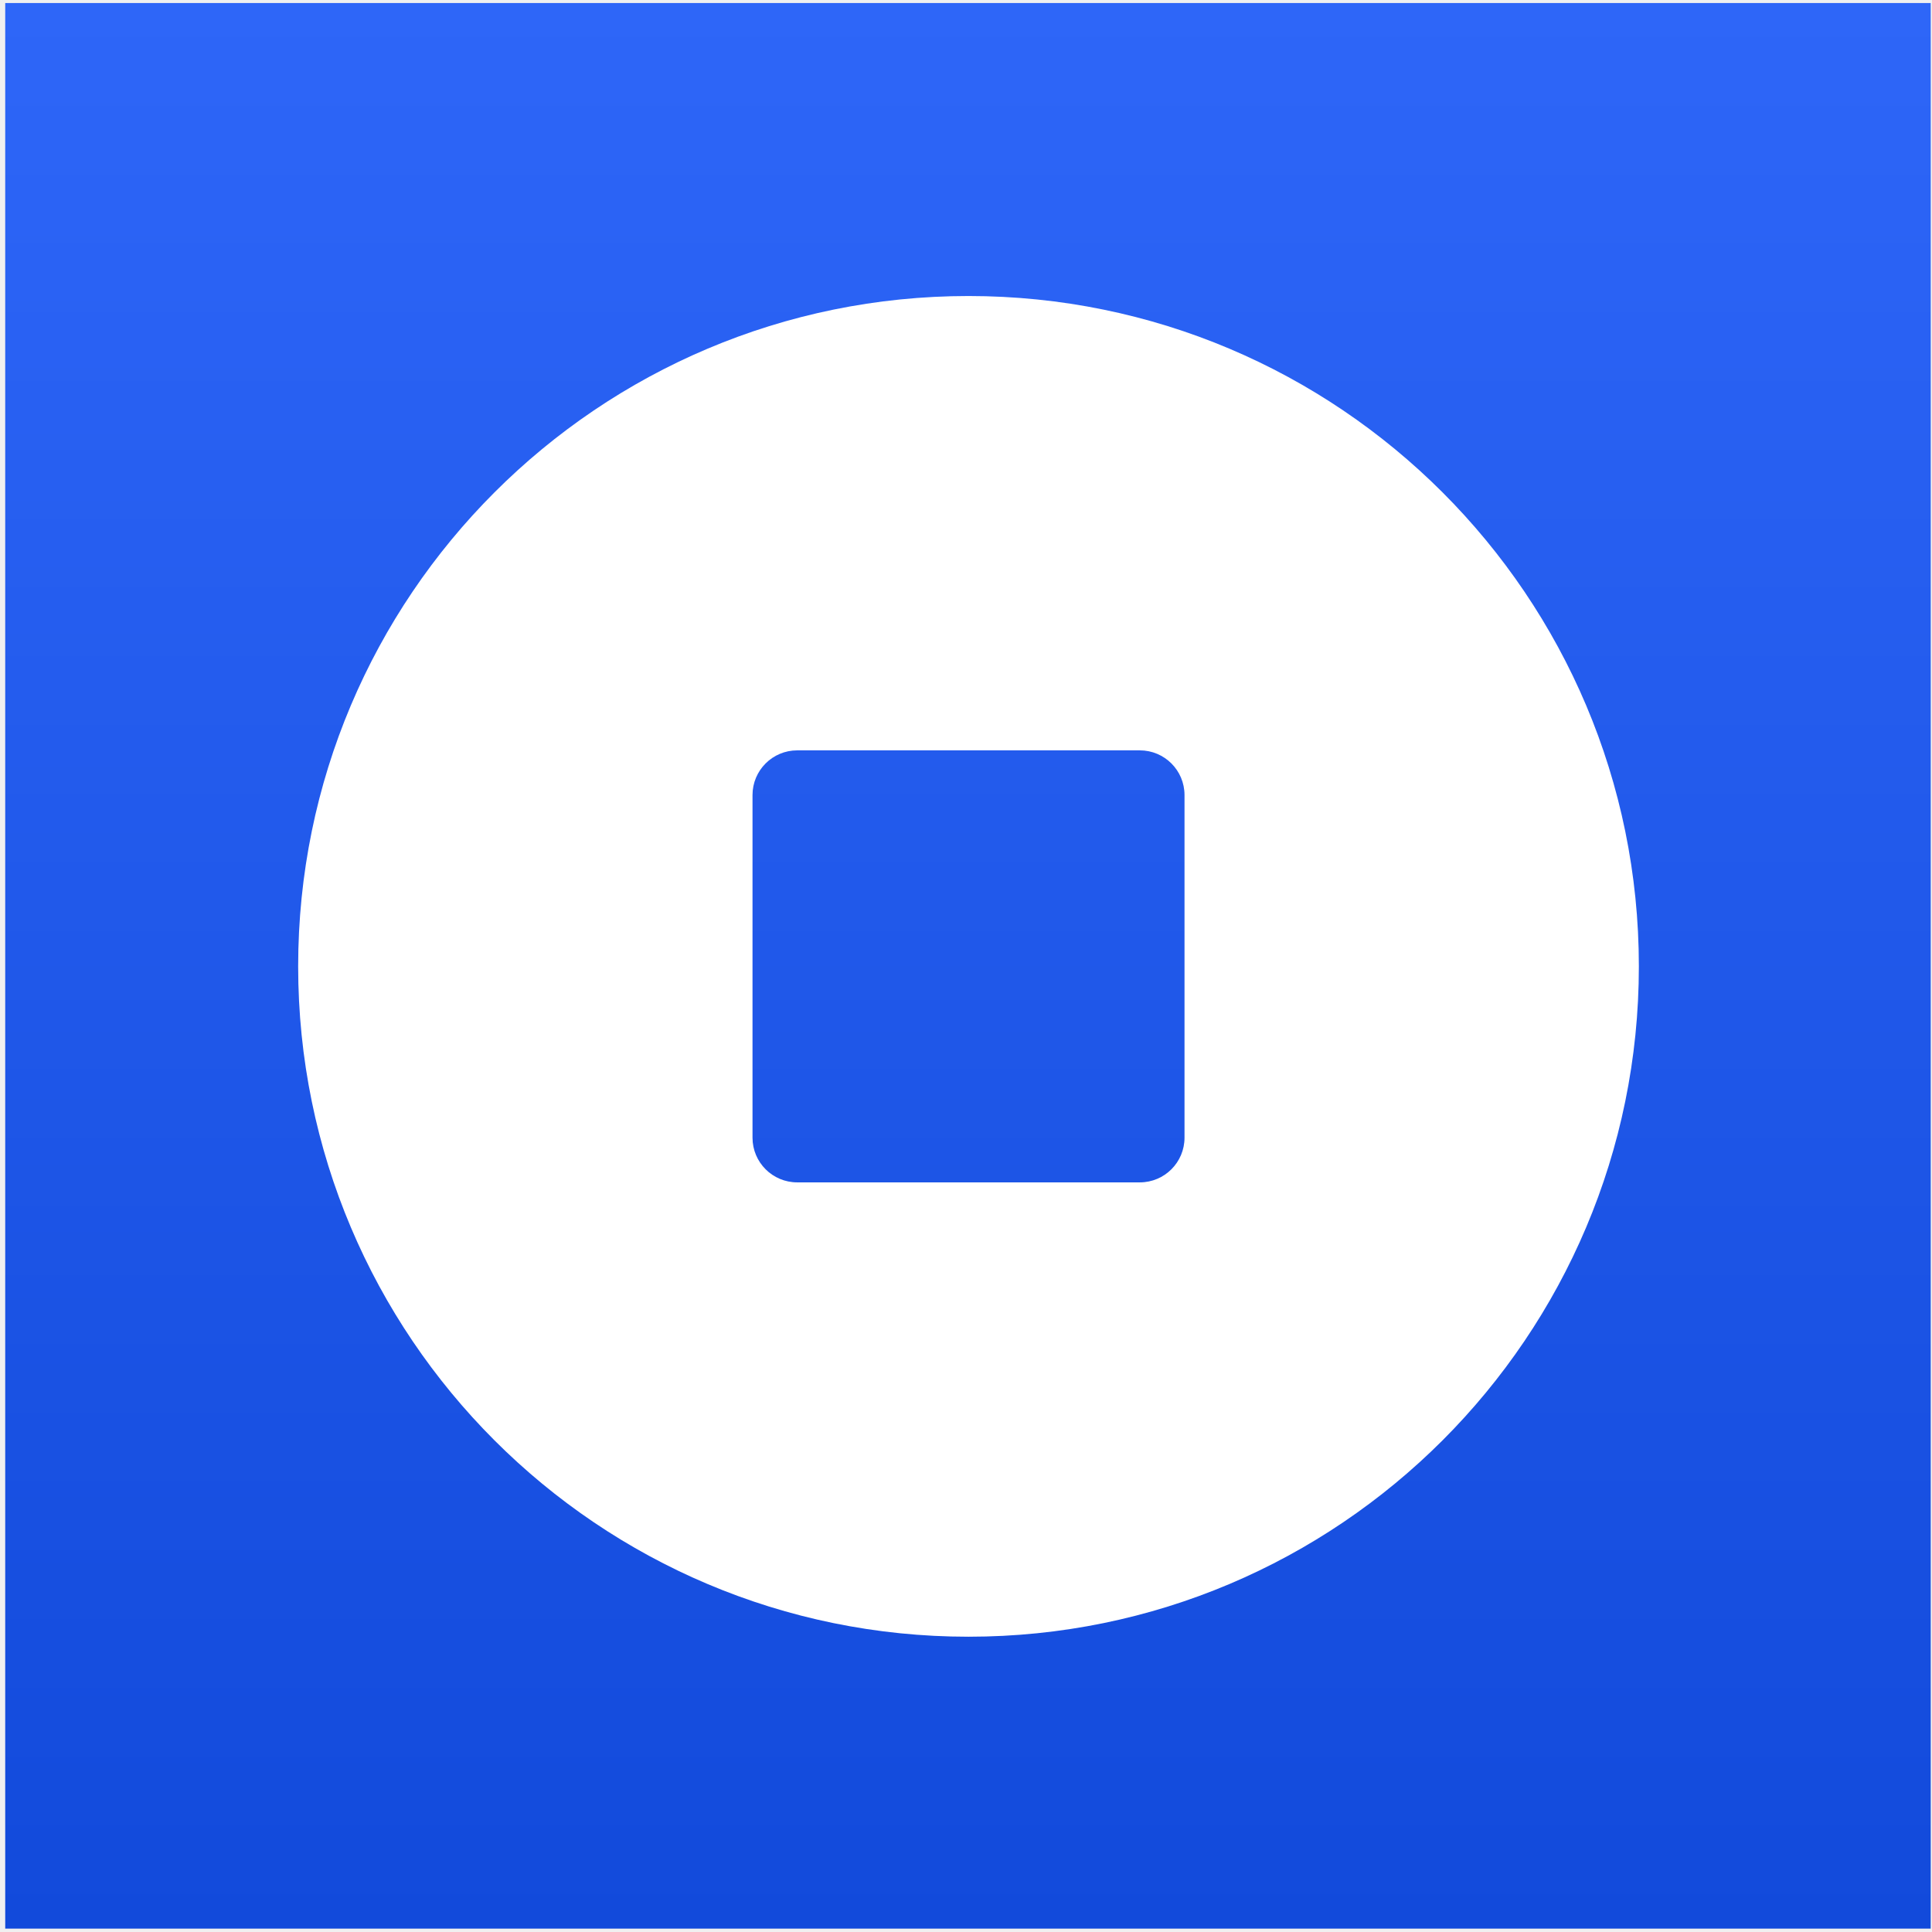
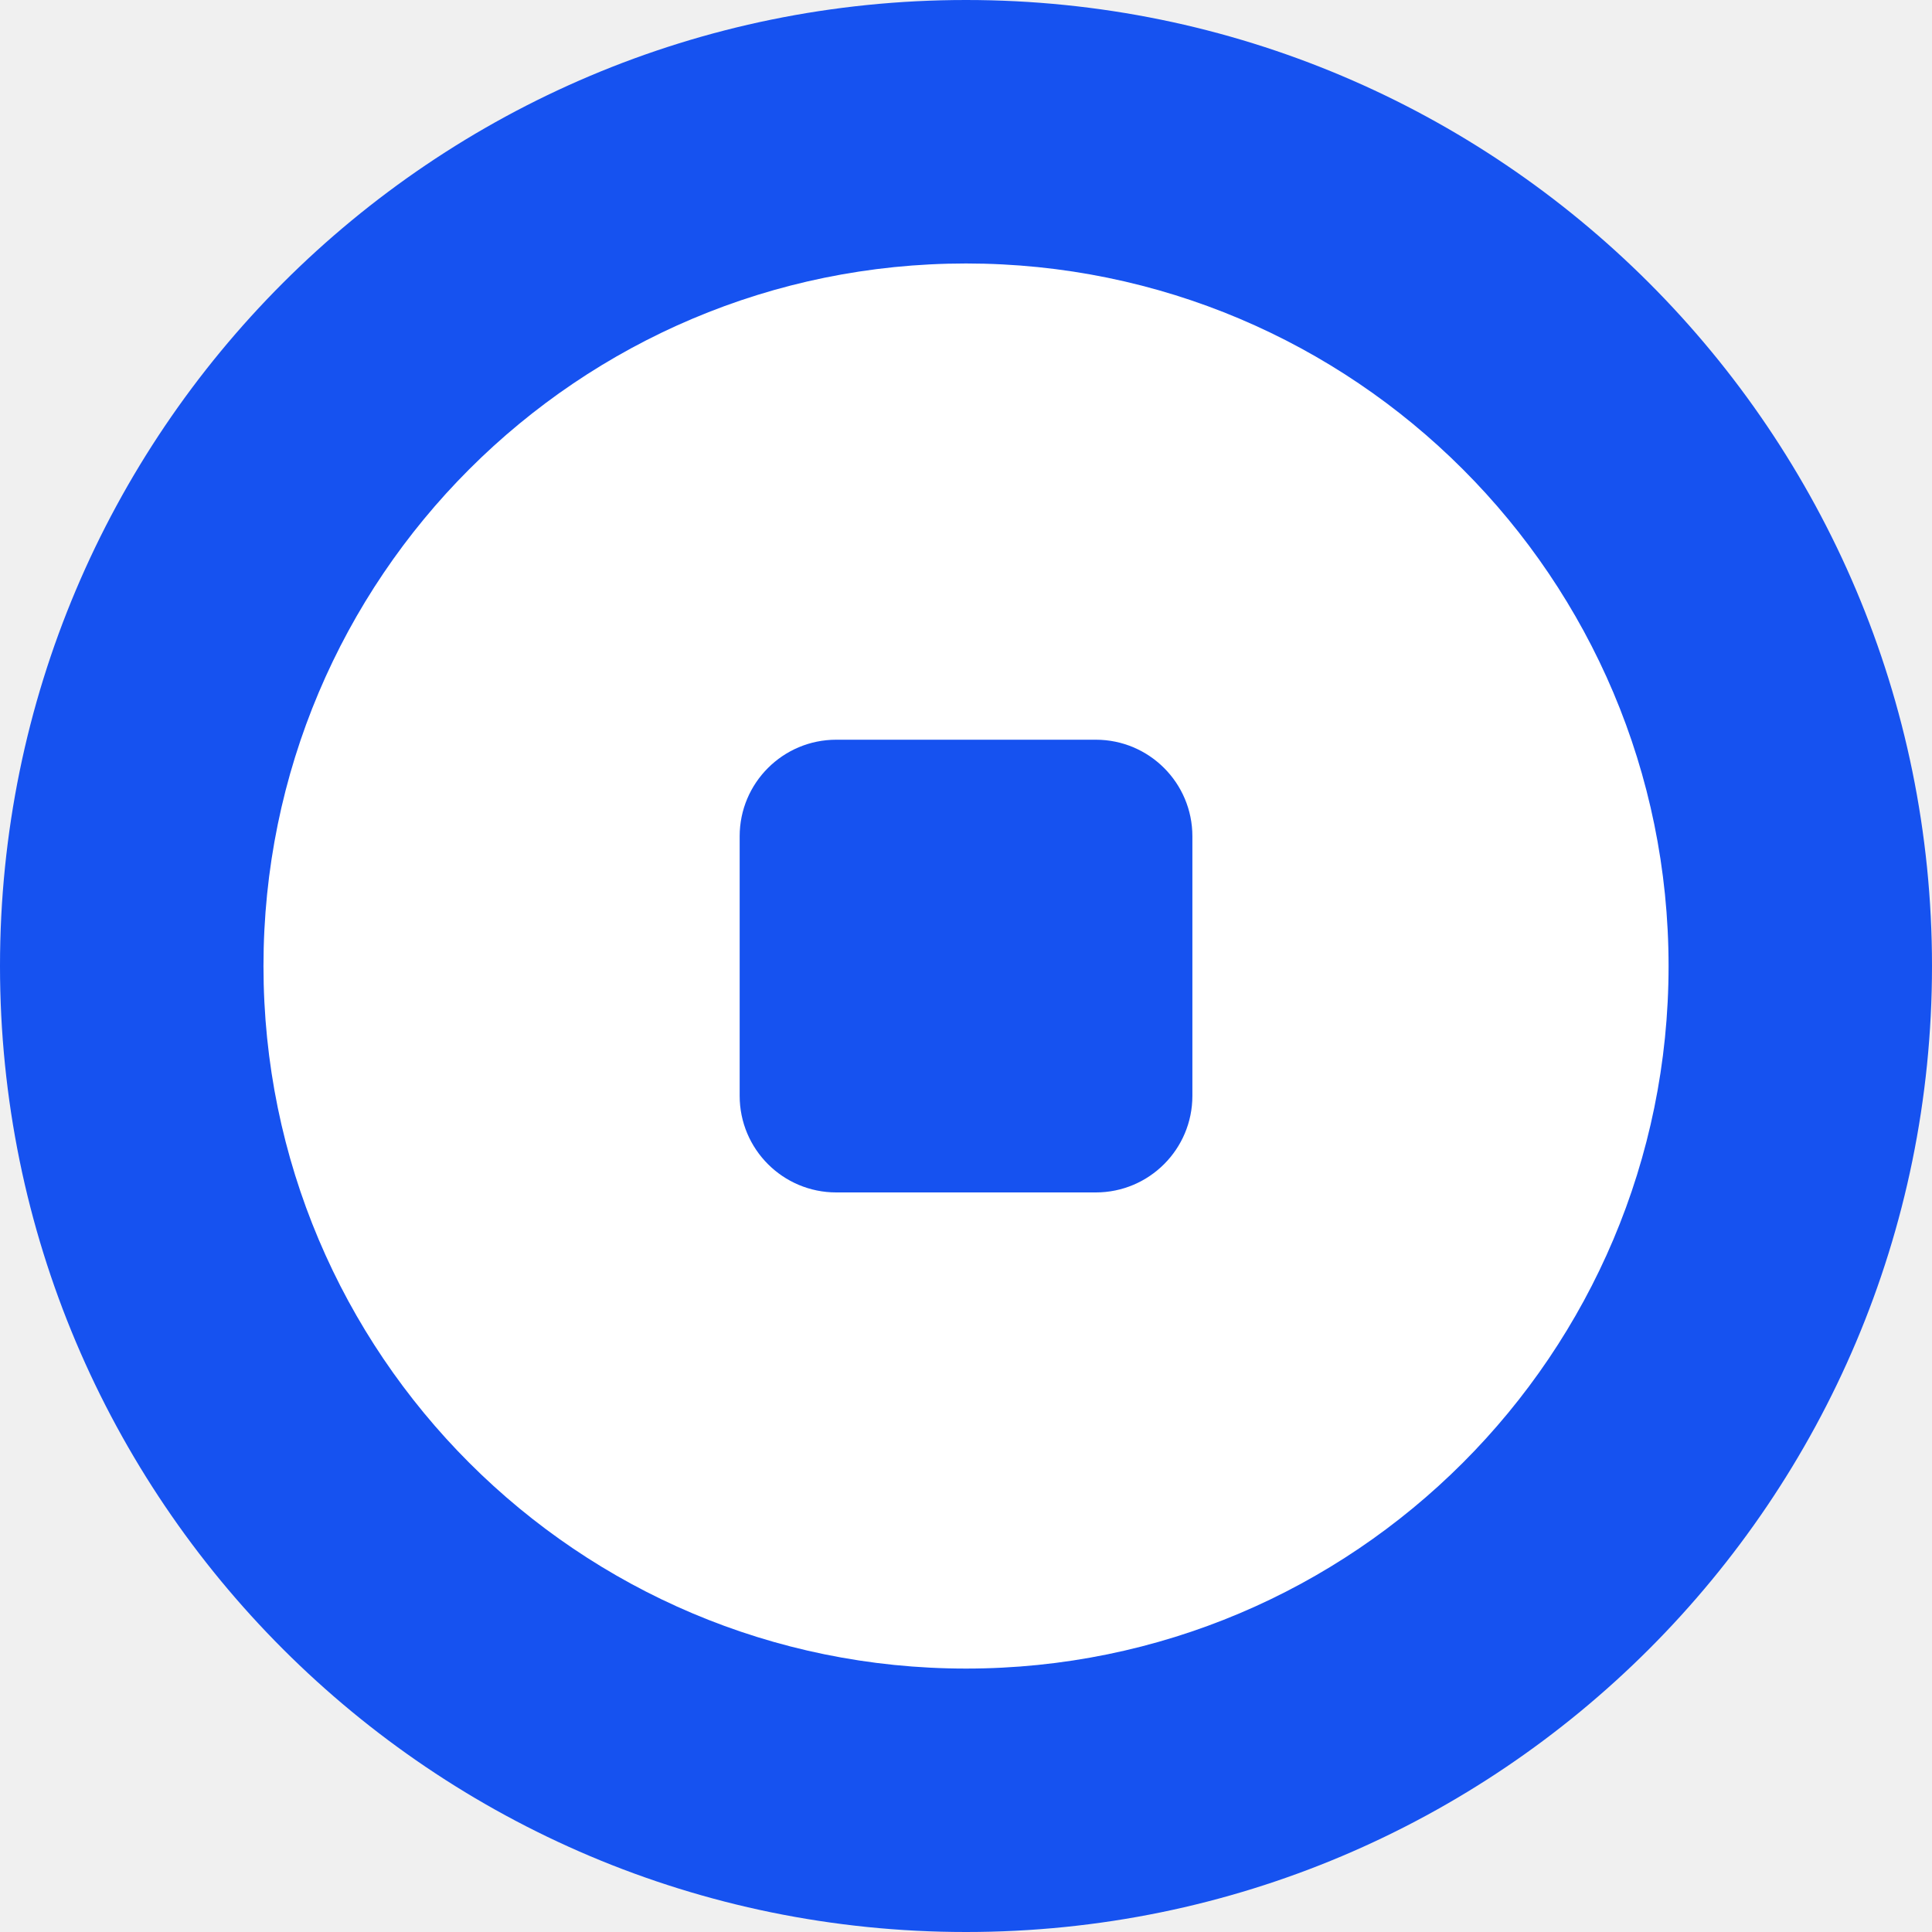
- <svg xmlns="http://www.w3.org/2000/svg" width="40" height="40" viewBox="0 0 383 383" fill="none">
-   <g clip-path="url(#clip0)">
-     <g filter="url(#filter0_dd)">
-       <path d="M0.998 0.572L382.78 0.572V382.354H0.998L0.998 0.572Z" fill="url(#paint0_linear)" />
-       <path fill-rule="evenodd" clip-rule="evenodd" d="M59.107 191.572C59.107 264.966 118.605 324.463 191.998 324.463C265.392 324.463 324.889 264.966 324.889 191.572C324.889 118.179 265.392 58.682 191.998 58.682C118.605 58.682 59.107 118.179 59.107 191.572ZM158.037 148.752C153.144 148.752 149.178 152.718 149.178 157.611V225.533C149.178 230.426 153.144 234.393 158.037 234.393H225.959C230.852 234.393 234.818 230.426 234.818 225.533V157.611C234.818 152.718 230.852 148.752 225.959 148.752H158.037Z" fill="white" />
-     </g>
-   </g>
-   <defs>
-     <filter id="filter0_dd" x="-23.002" y="-7.428" width="429.782" height="429.782" filterUnits="userSpaceOnUse" color-interpolation-filters="sRGB">
-       <feFlood flood-opacity="0" result="BackgroundImageFix" />
-       <feColorMatrix in="SourceAlpha" type="matrix" values="0 0 0 0 0 0 0 0 0 0 0 0 0 0 0 0 0 0 127 0" />
-       <feOffset dy="16" />
-       <feGaussianBlur stdDeviation="12" />
-       <feColorMatrix type="matrix" values="0 0 0 0 0 0 0 0 0 0 0 0 0 0 0 0 0 0 0.06 0" />
-       <feBlend mode="normal" in2="BackgroundImageFix" result="effect1_dropShadow" />
-       <feColorMatrix in="SourceAlpha" type="matrix" values="0 0 0 0 0 0 0 0 0 0 0 0 0 0 0 0 0 0 127 0" />
-       <feOffset />
-       <feGaussianBlur stdDeviation="4" />
-       <feColorMatrix type="matrix" values="0 0 0 0 0 0 0 0 0 0 0 0 0 0 0 0 0 0 0.04 0" />
-       <feBlend mode="normal" in2="effect1_dropShadow" result="effect2_dropShadow" />
-       <feBlend mode="normal" in="SourceGraphic" in2="effect2_dropShadow" result="shape" />
-     </filter>
-     <linearGradient id="paint0_linear" x1="191.889" y1="0.572" x2="191.889" y2="382.354" gradientUnits="userSpaceOnUse">
-       <stop stop-color="#2E66F8" />
-       <stop offset="1" stop-color="#124ADB" />
-     </linearGradient>
-     <clipPath id="clip0">
-       <rect width="381.782" height="381.782" fill="white" transform="translate(0.998047 0.572266)" />
-     </clipPath>
-   </defs>
+ <svg xmlns="http://www.w3.org/2000/svg" width="40" height="40" viewBox="0 0 40 40" fill="none">
+   <path d="M20 40C31.046 40 40 31.046 40 20C40 8.954 31.046 0 20 0C8.954 0 0 8.954 0 20C0 31.046 8.954 40 20 40Z" fill="#1652F0" />
+   <path fill-rule="evenodd" clip-rule="evenodd" d="M5.455 20.001C5.455 28.034 11.967 34.546 20.001 34.546C28.034 34.546 34.546 28.034 34.546 20.001C34.546 11.967 28.034 5.455 20.001 5.455C11.967 5.455 5.455 11.967 5.455 20.001ZM17.314 15.315C16.209 15.315 15.314 16.21 15.314 17.314V22.688C15.314 23.793 16.209 24.688 17.314 24.688H22.687C23.792 24.688 24.687 23.793 24.687 22.688V17.314C24.687 16.21 23.792 15.315 22.687 15.315H17.314Z" fill="white" />
</svg>
